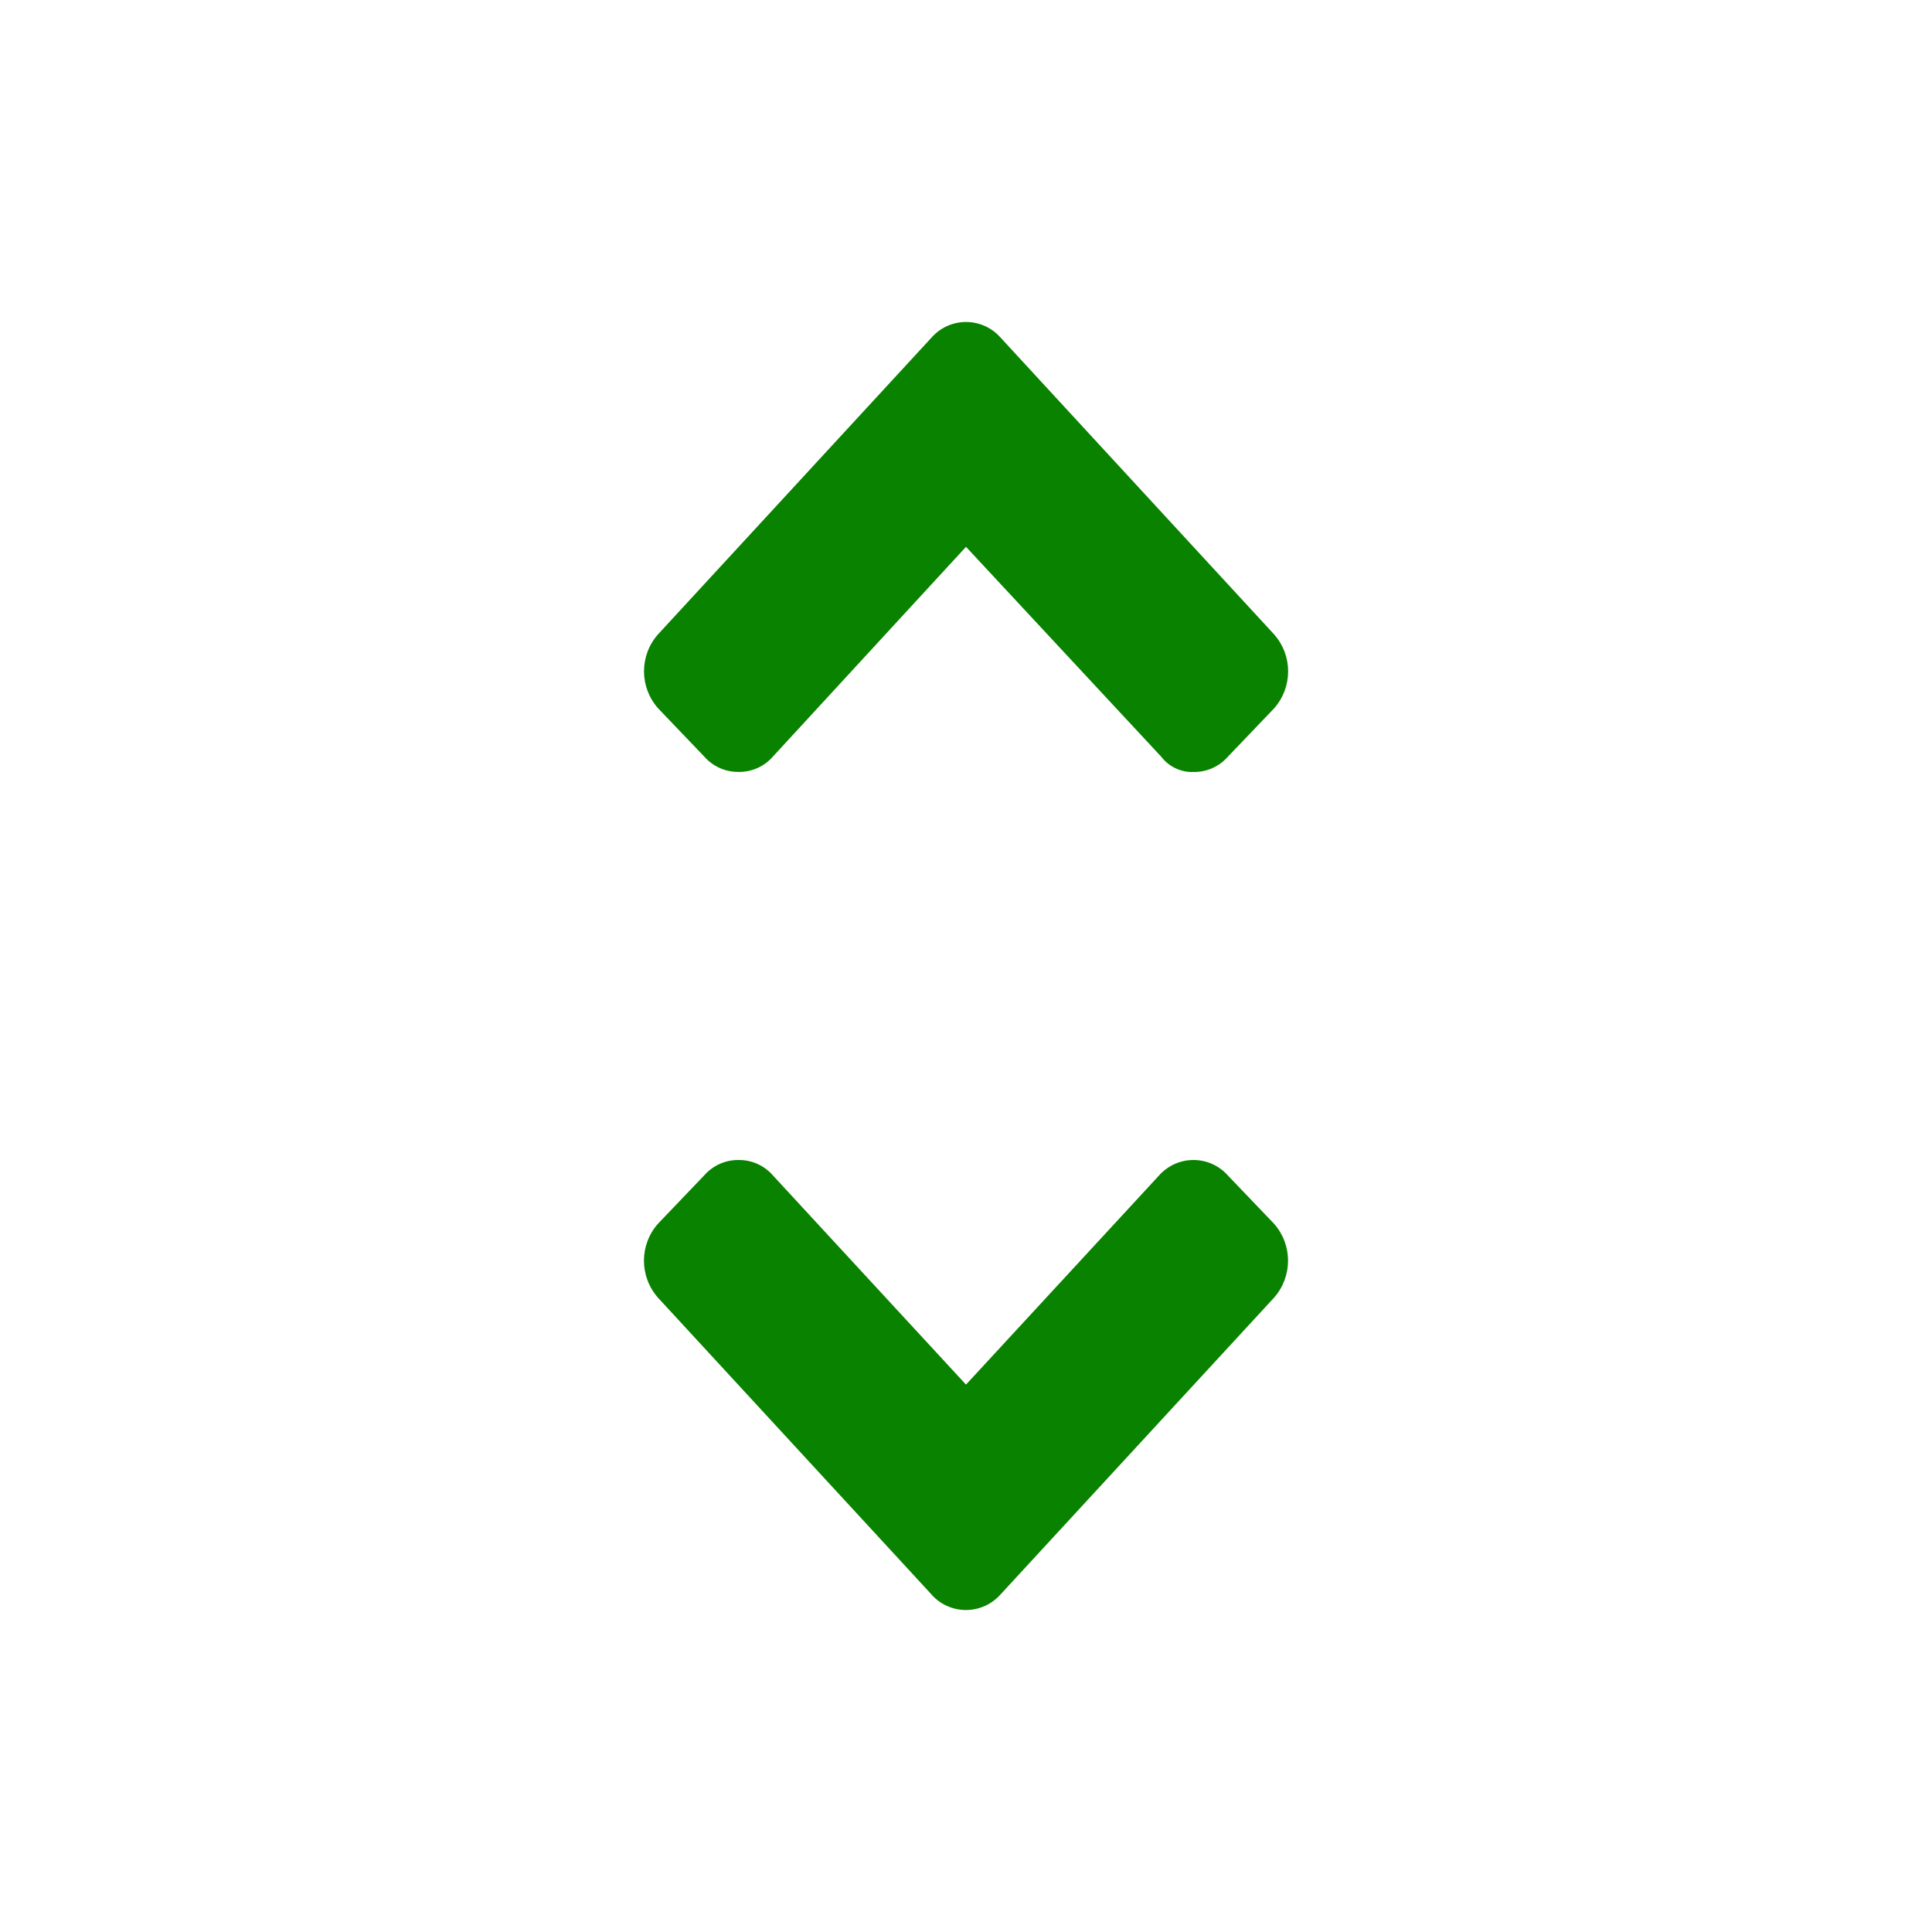
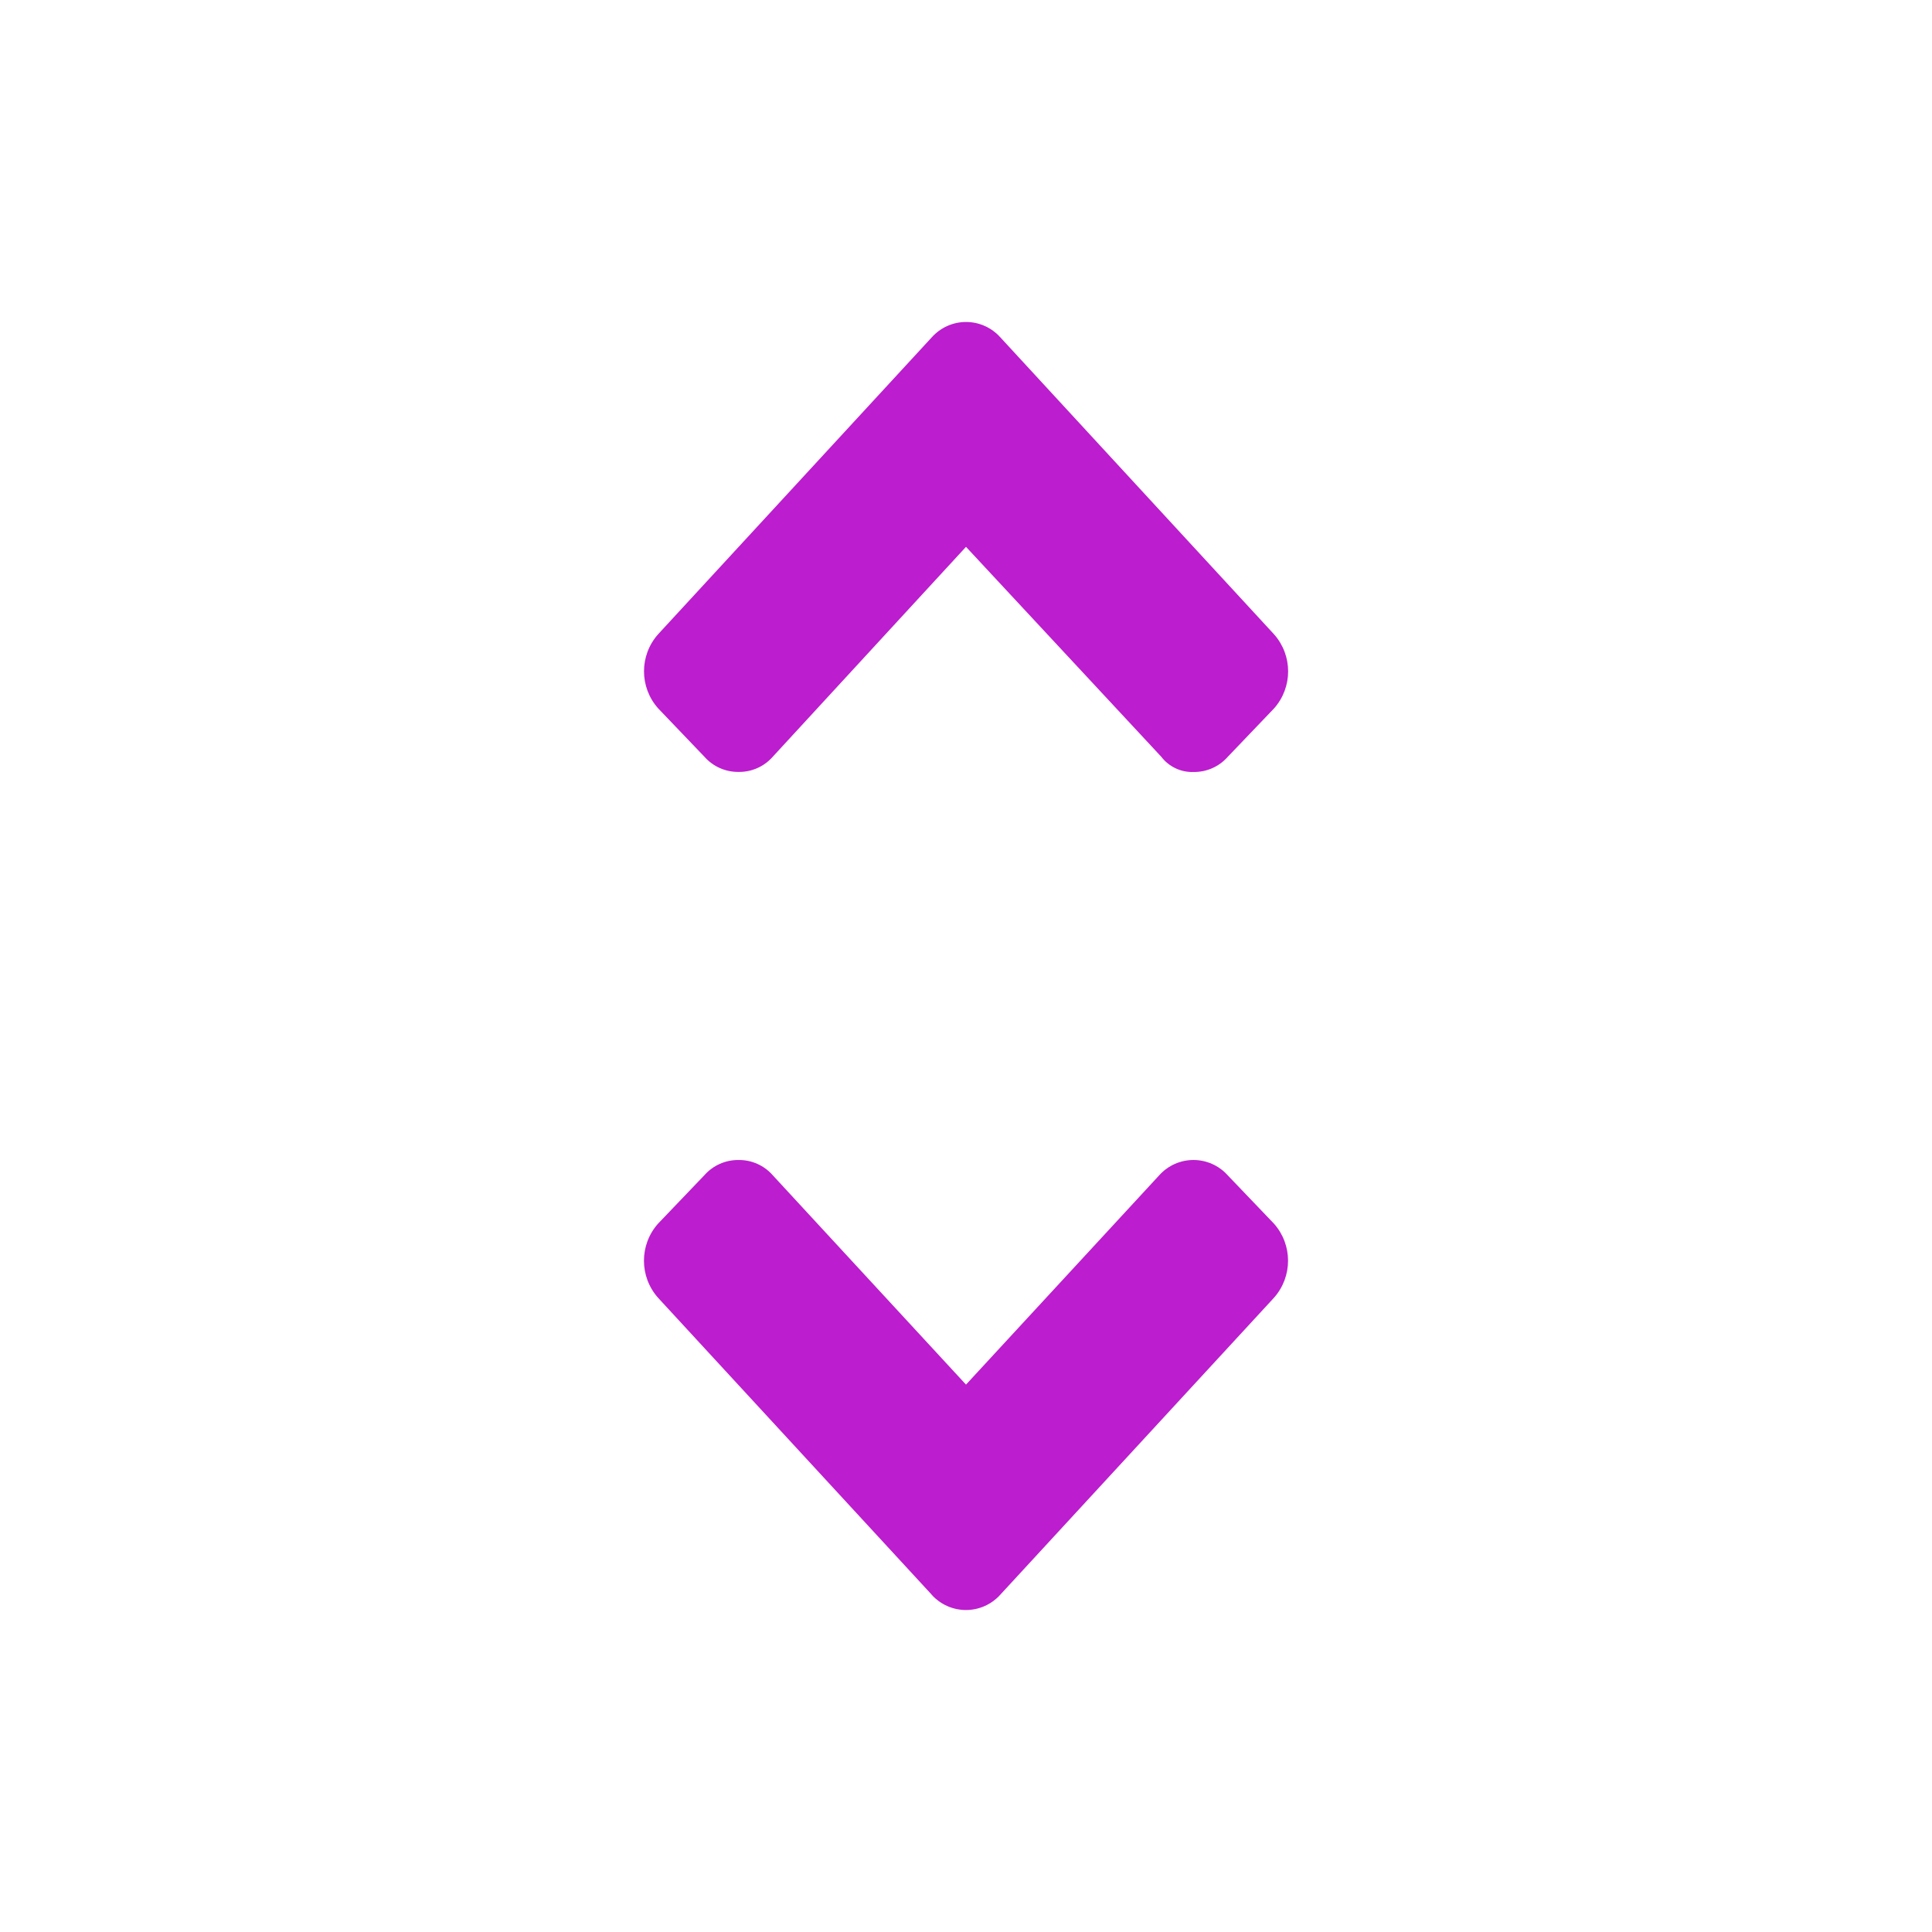
<svg xmlns="http://www.w3.org/2000/svg" id="ic_selector_dropdowns" width="24" height="24" viewBox="0 0 24 24">
  <rect id="Rectangle_361" data-name="Rectangle 361" width="24" height="24" fill="none" />
-   <path id="DROP_DOWN" d="M3.575,15.811l-3.4-3.689a.693.693,0,0,1,0-.922l.574-.6a.558.558,0,0,1,.426-.19.555.555,0,0,1,.425.19l2.4,2.6,2.4-2.6a.571.571,0,0,1,.851,0l.574.6a.693.693,0,0,1,0,.922l-3.4,3.689a.573.573,0,0,1-.851,0ZM6.425,5.4,4,2.793,1.6,5.4a.554.554,0,0,1-.425.189A.557.557,0,0,1,.75,5.4L.176,4.8a.692.692,0,0,1,0-.922L3.575.19a.571.571,0,0,1,.851,0l3.4,3.689a.693.693,0,0,1,0,.922l-.574.6a.556.556,0,0,1-.425.189A.484.484,0,0,1,6.425,5.4Z" transform="translate(8 4)" fill="#098200" />
+   <path id="DROP_DOWN" d="M3.575,15.811l-3.4-3.689a.693.693,0,0,1,0-.922l.574-.6a.558.558,0,0,1,.426-.19.555.555,0,0,1,.425.19l2.4,2.6,2.4-2.6a.571.571,0,0,1,.851,0l.574.6a.693.693,0,0,1,0,.922l-3.4,3.689a.573.573,0,0,1-.851,0ZM6.425,5.4,4,2.793,1.6,5.4a.554.554,0,0,1-.425.189A.557.557,0,0,1,.75,5.4L.176,4.8a.692.692,0,0,1,0-.922L3.575.19a.571.571,0,0,1,.851,0l3.4,3.689a.693.693,0,0,1,0,.922l-.574.6a.556.556,0,0,1-.425.189A.484.484,0,0,1,6.425,5.4Z" transform="translate(8 4)" fill="#bc1dce" />
</svg>
